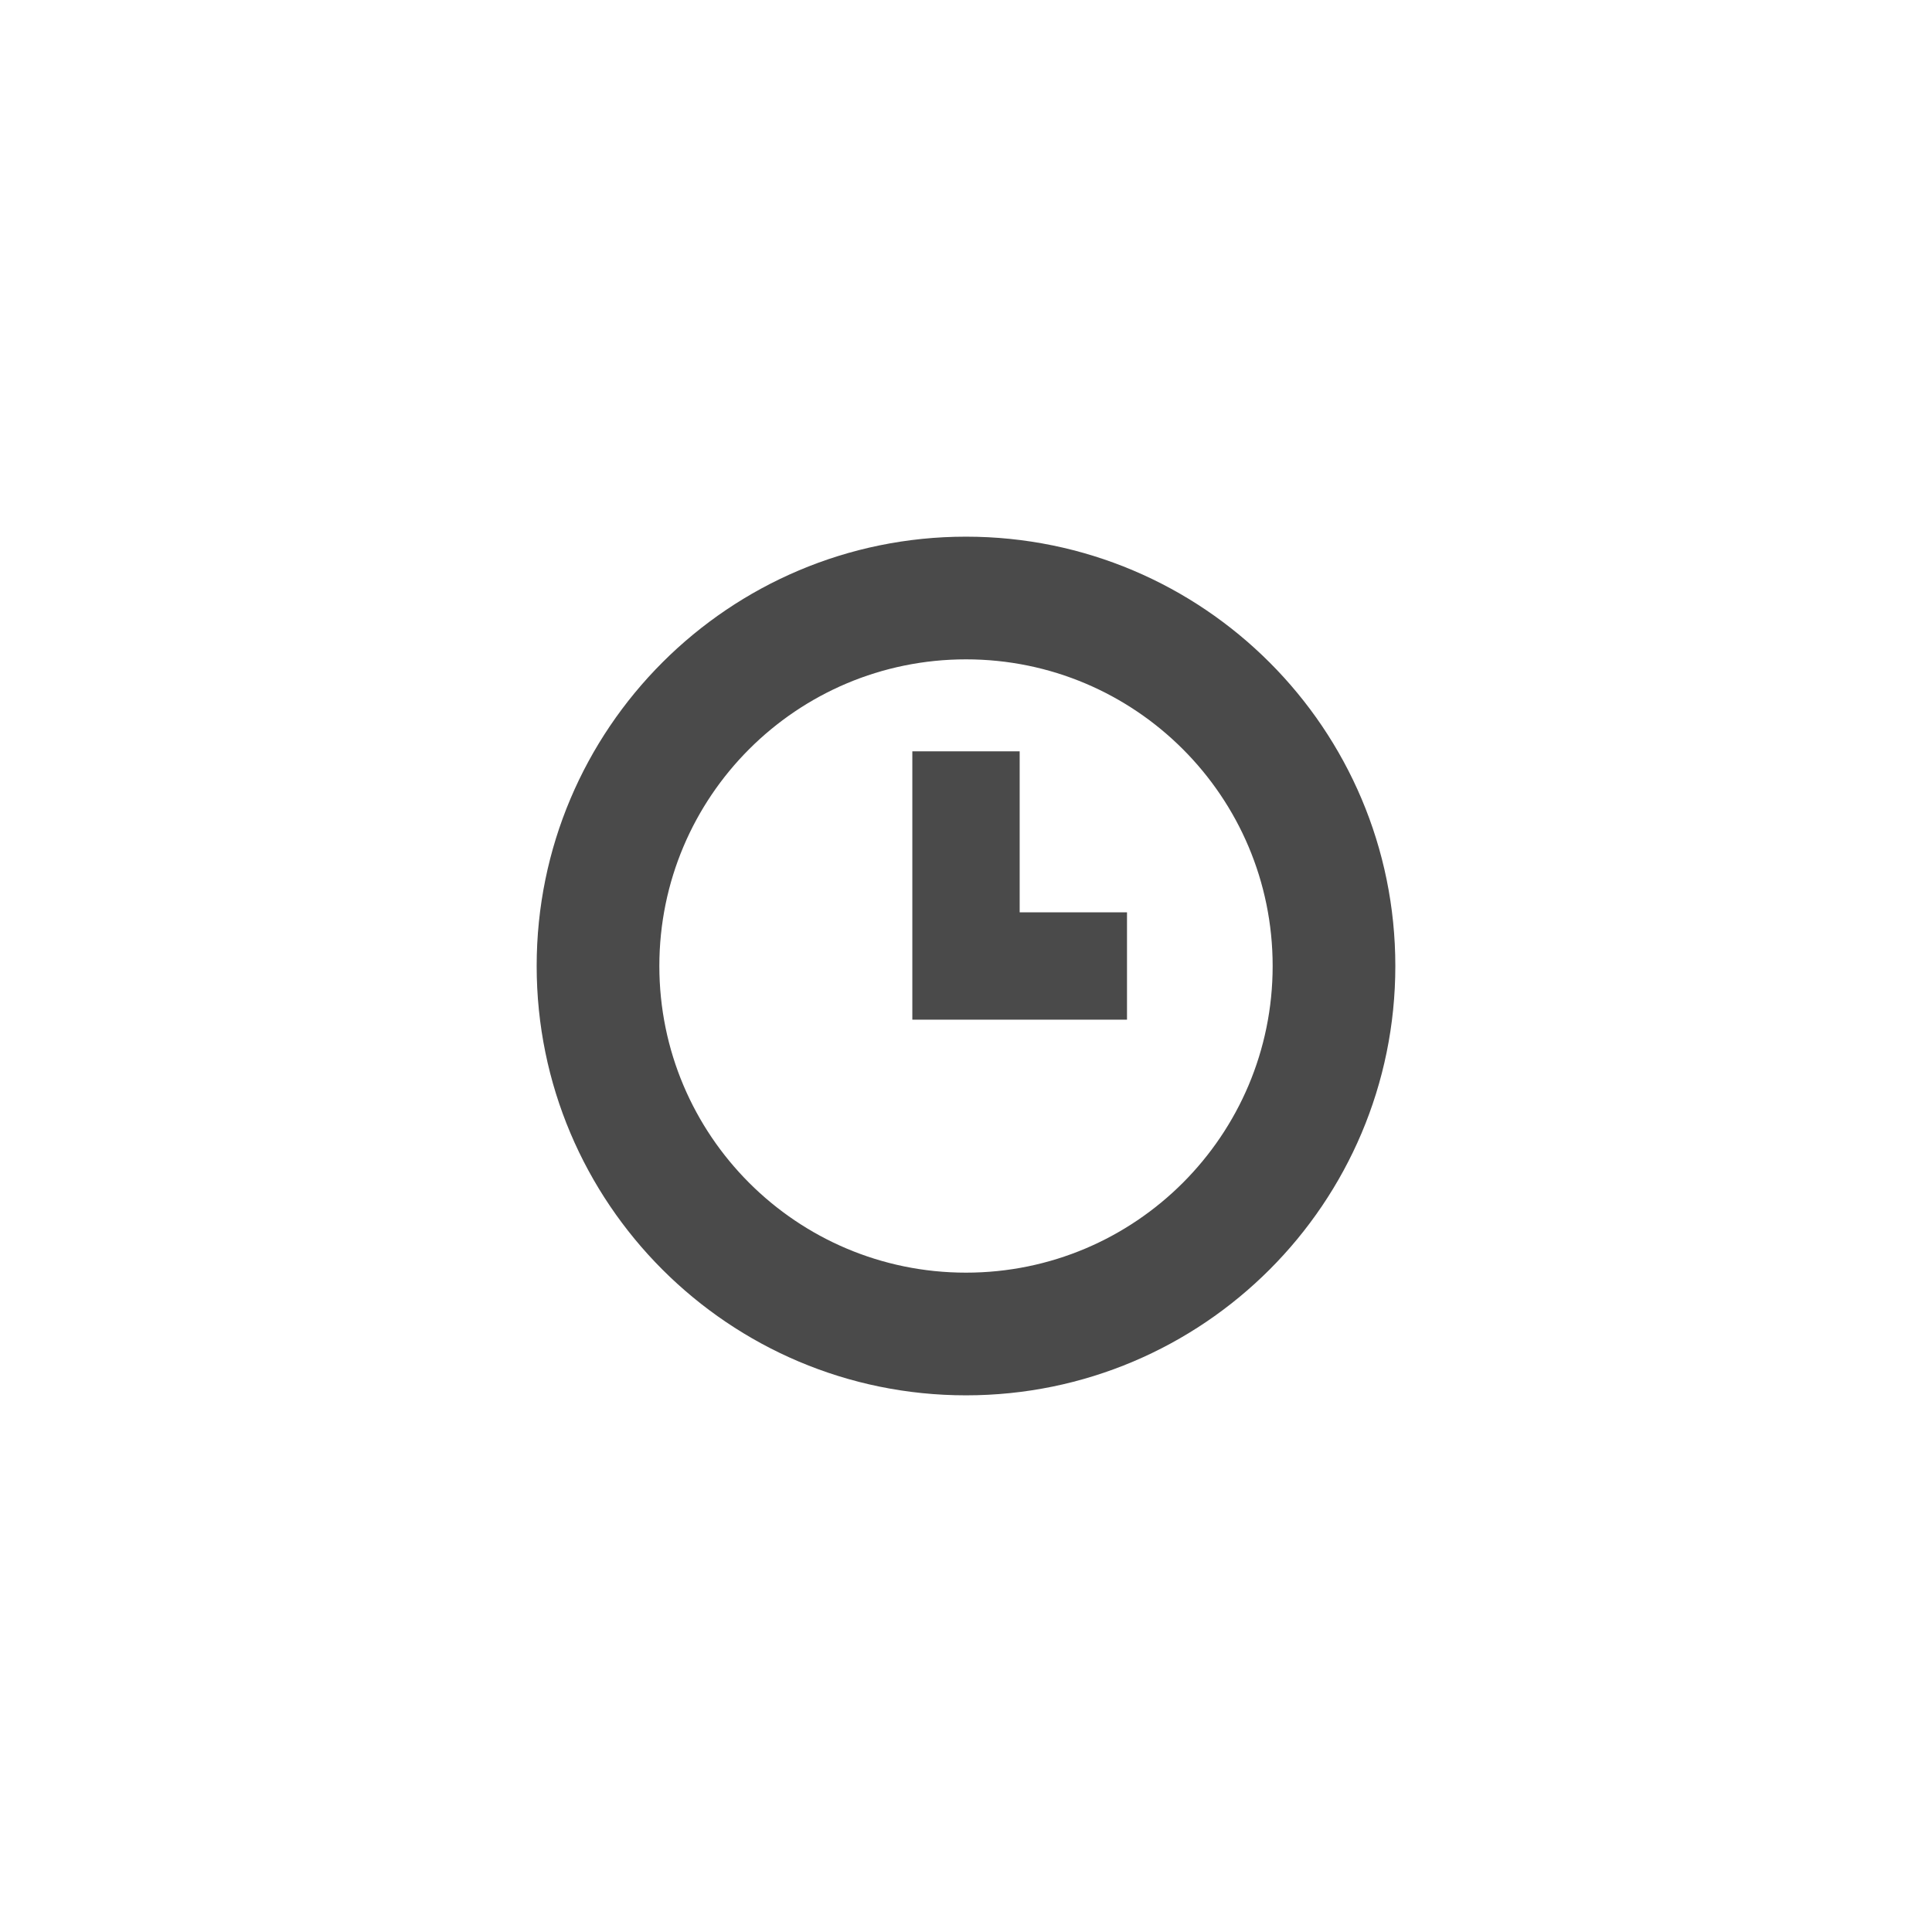
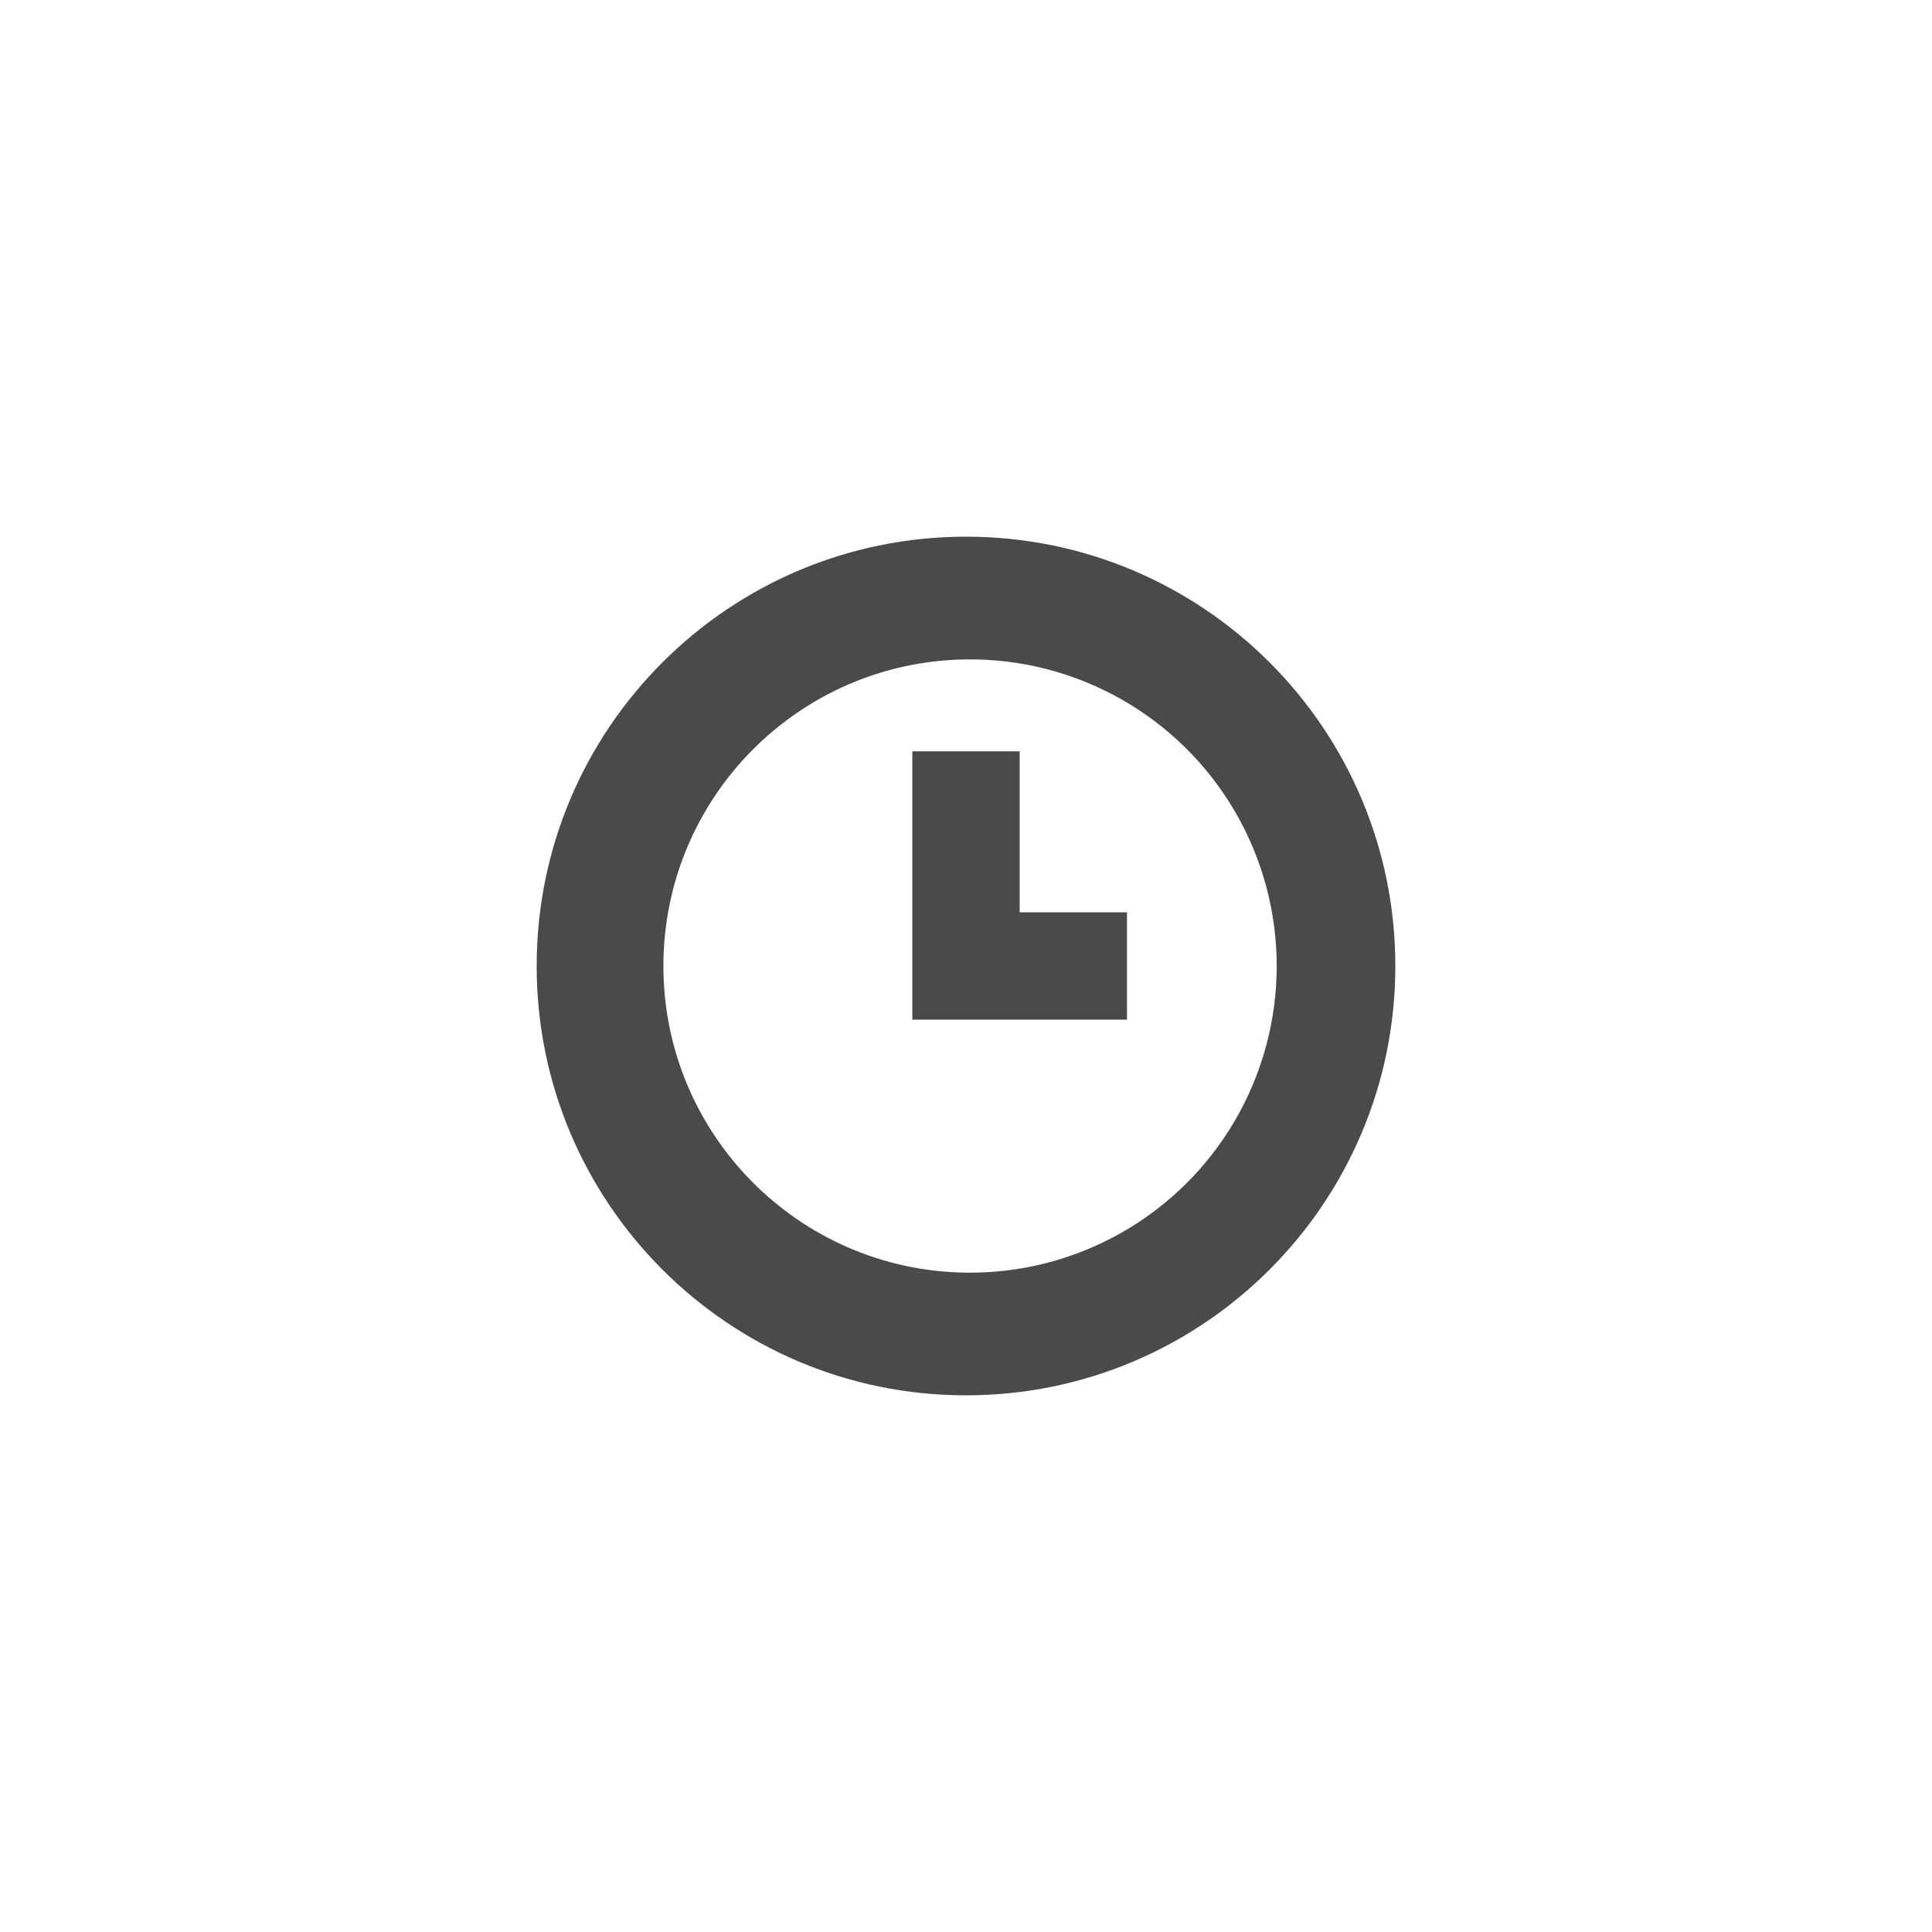
<svg xmlns="http://www.w3.org/2000/svg" width="36" height="36" viewBox="0 0 36 36">
  <g fill="none" fill-rule="evenodd">
    <path d="M0 0h36v36H0z" />
-     <path d="M18 26c4.418 0 8-3.582 8-8s-3.582-8-8-8-8 3.582-8 8 3.582 8 8 8zm0-2.286c3.156 0 5.714-2.558 5.714-5.714 0-3.156-2.558-5.714-5.714-5.714-3.156 0-5.714 2.558-5.714 5.714 0 3.156 2.558 5.714 5.714 5.714z" fill="#4A4A4A" />
+     <path d="M18 26a8 8 0 1 0 0-16 8 8 0 0 0 0 16zm0-2.286a5.714 5.714 0 1 0 0-11.427 5.714 5.714 0 0 0 0 11.427z" fill="#4A4A4A" />
    <path d="M18 18v-3m0 3h2" stroke="#4A4A4A" stroke-width="2" stroke-linecap="square" />
  </g>
</svg>
